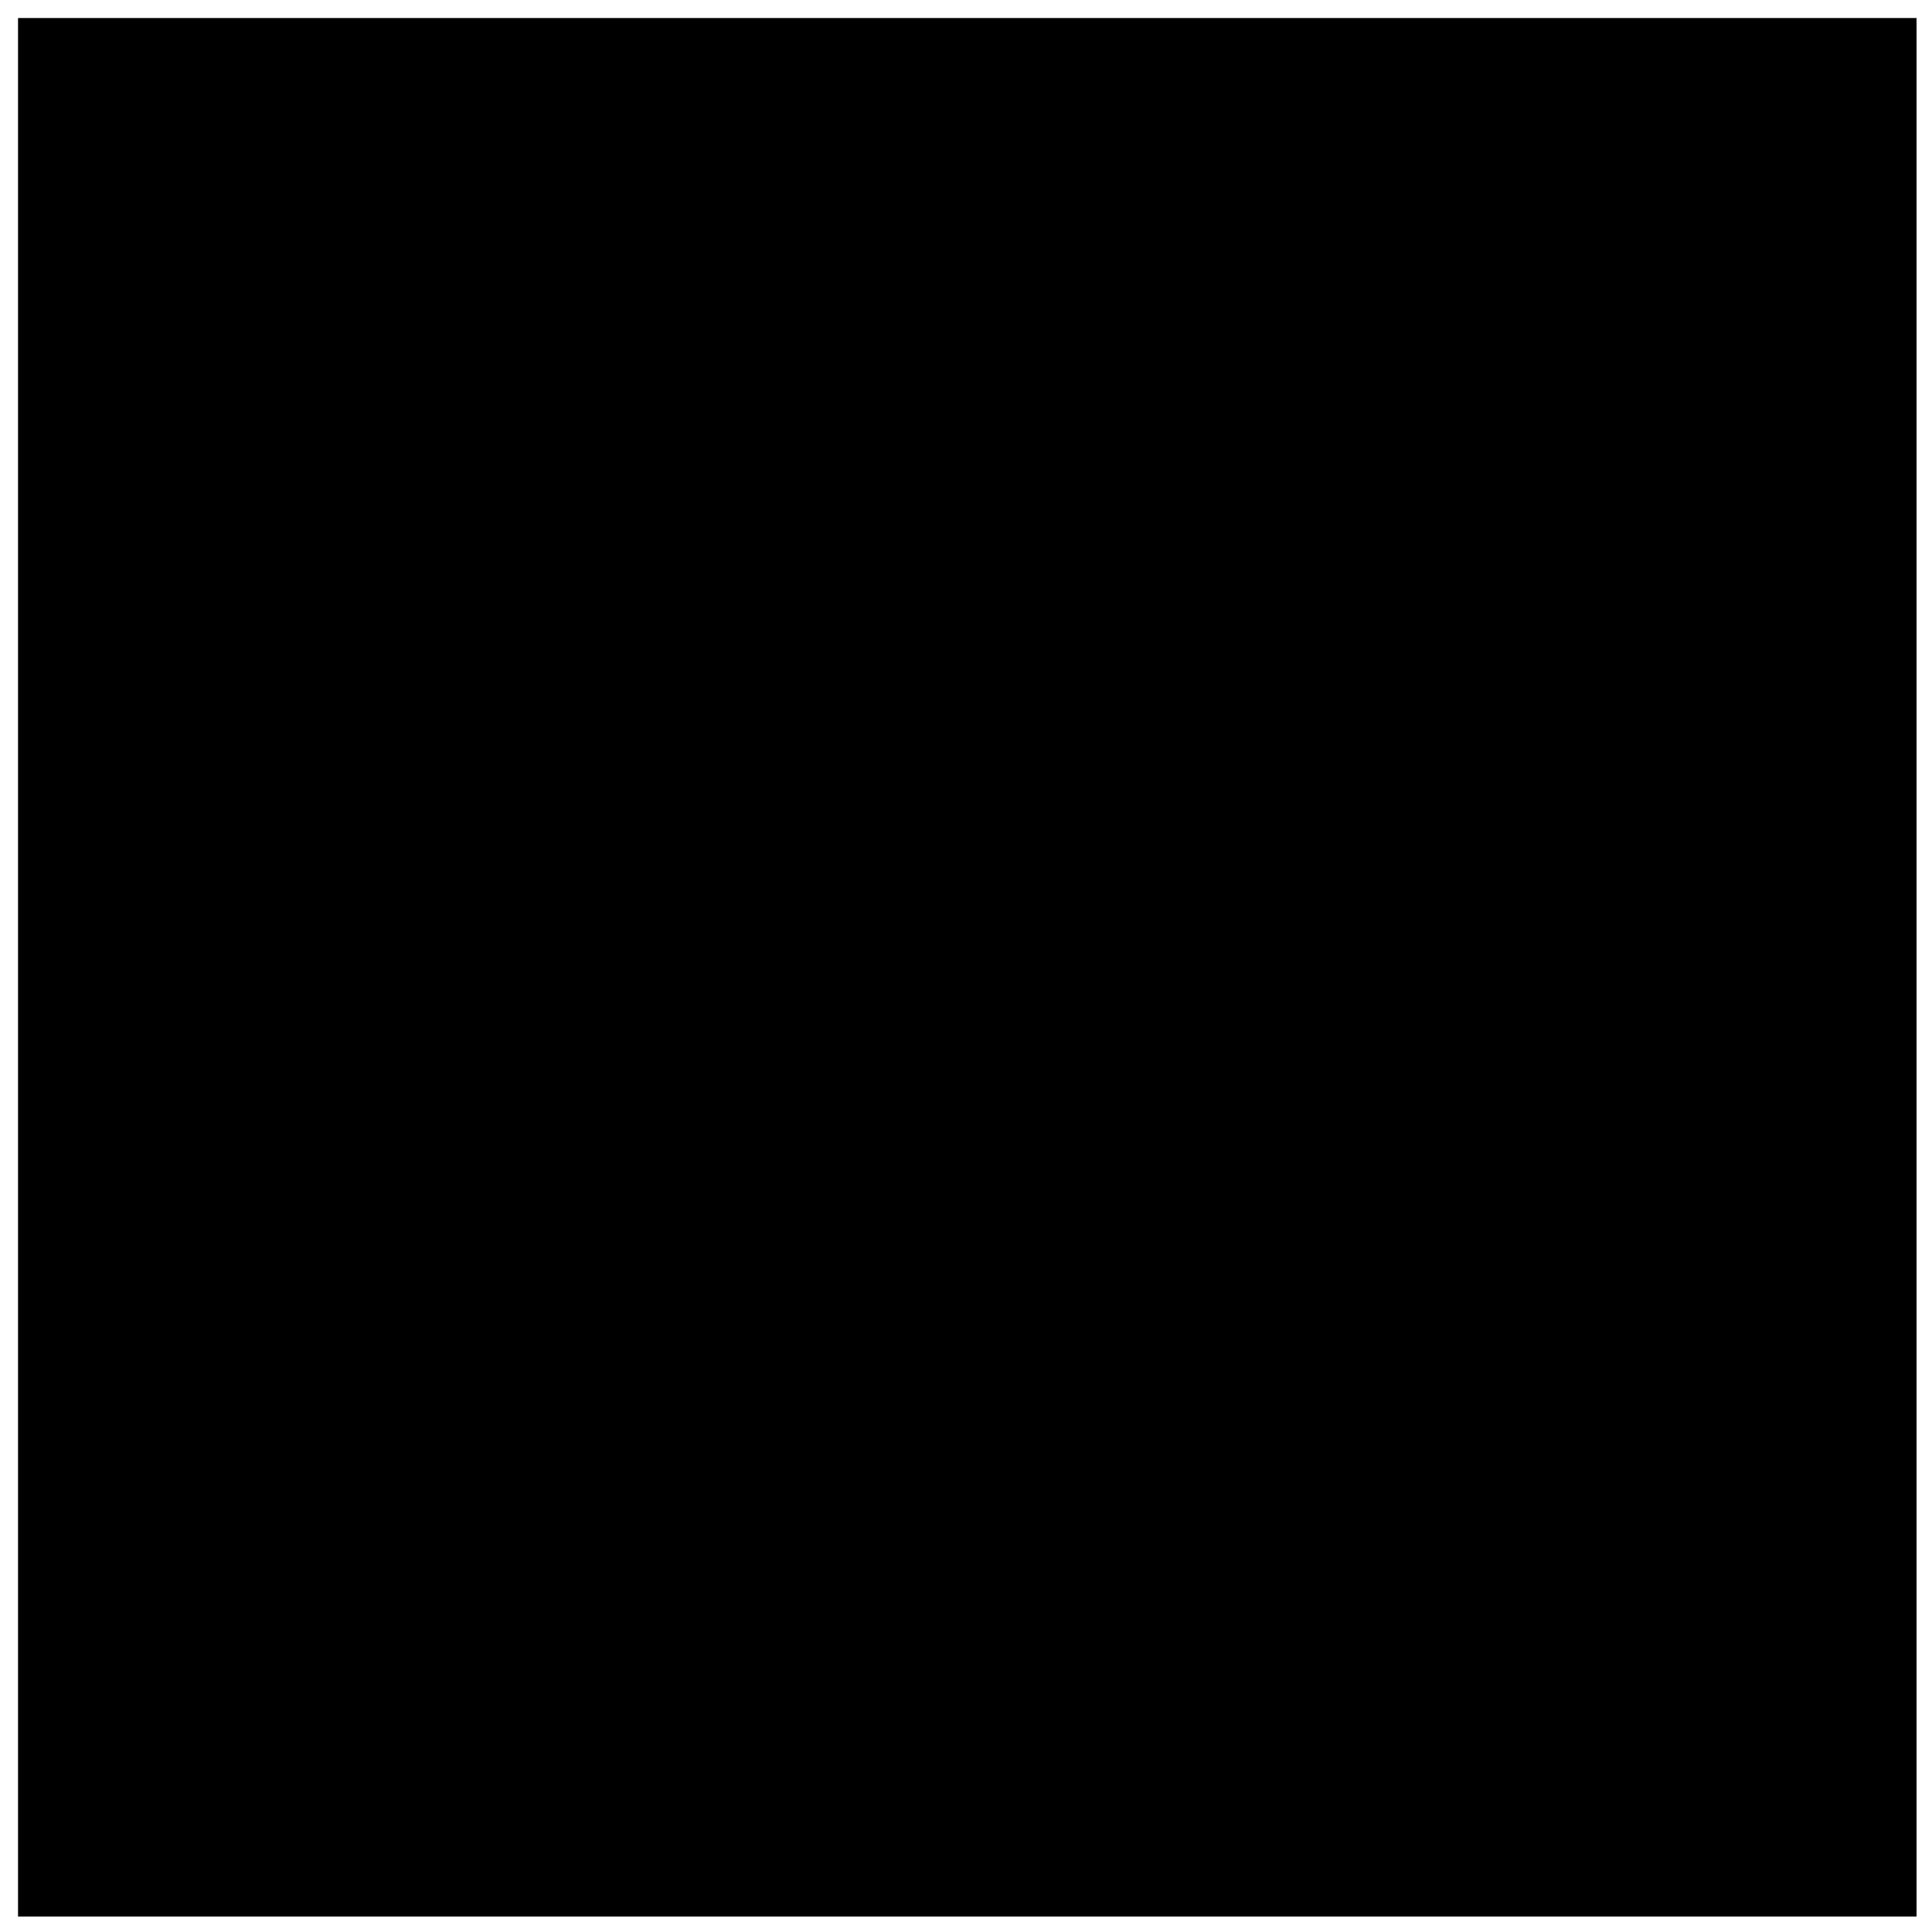
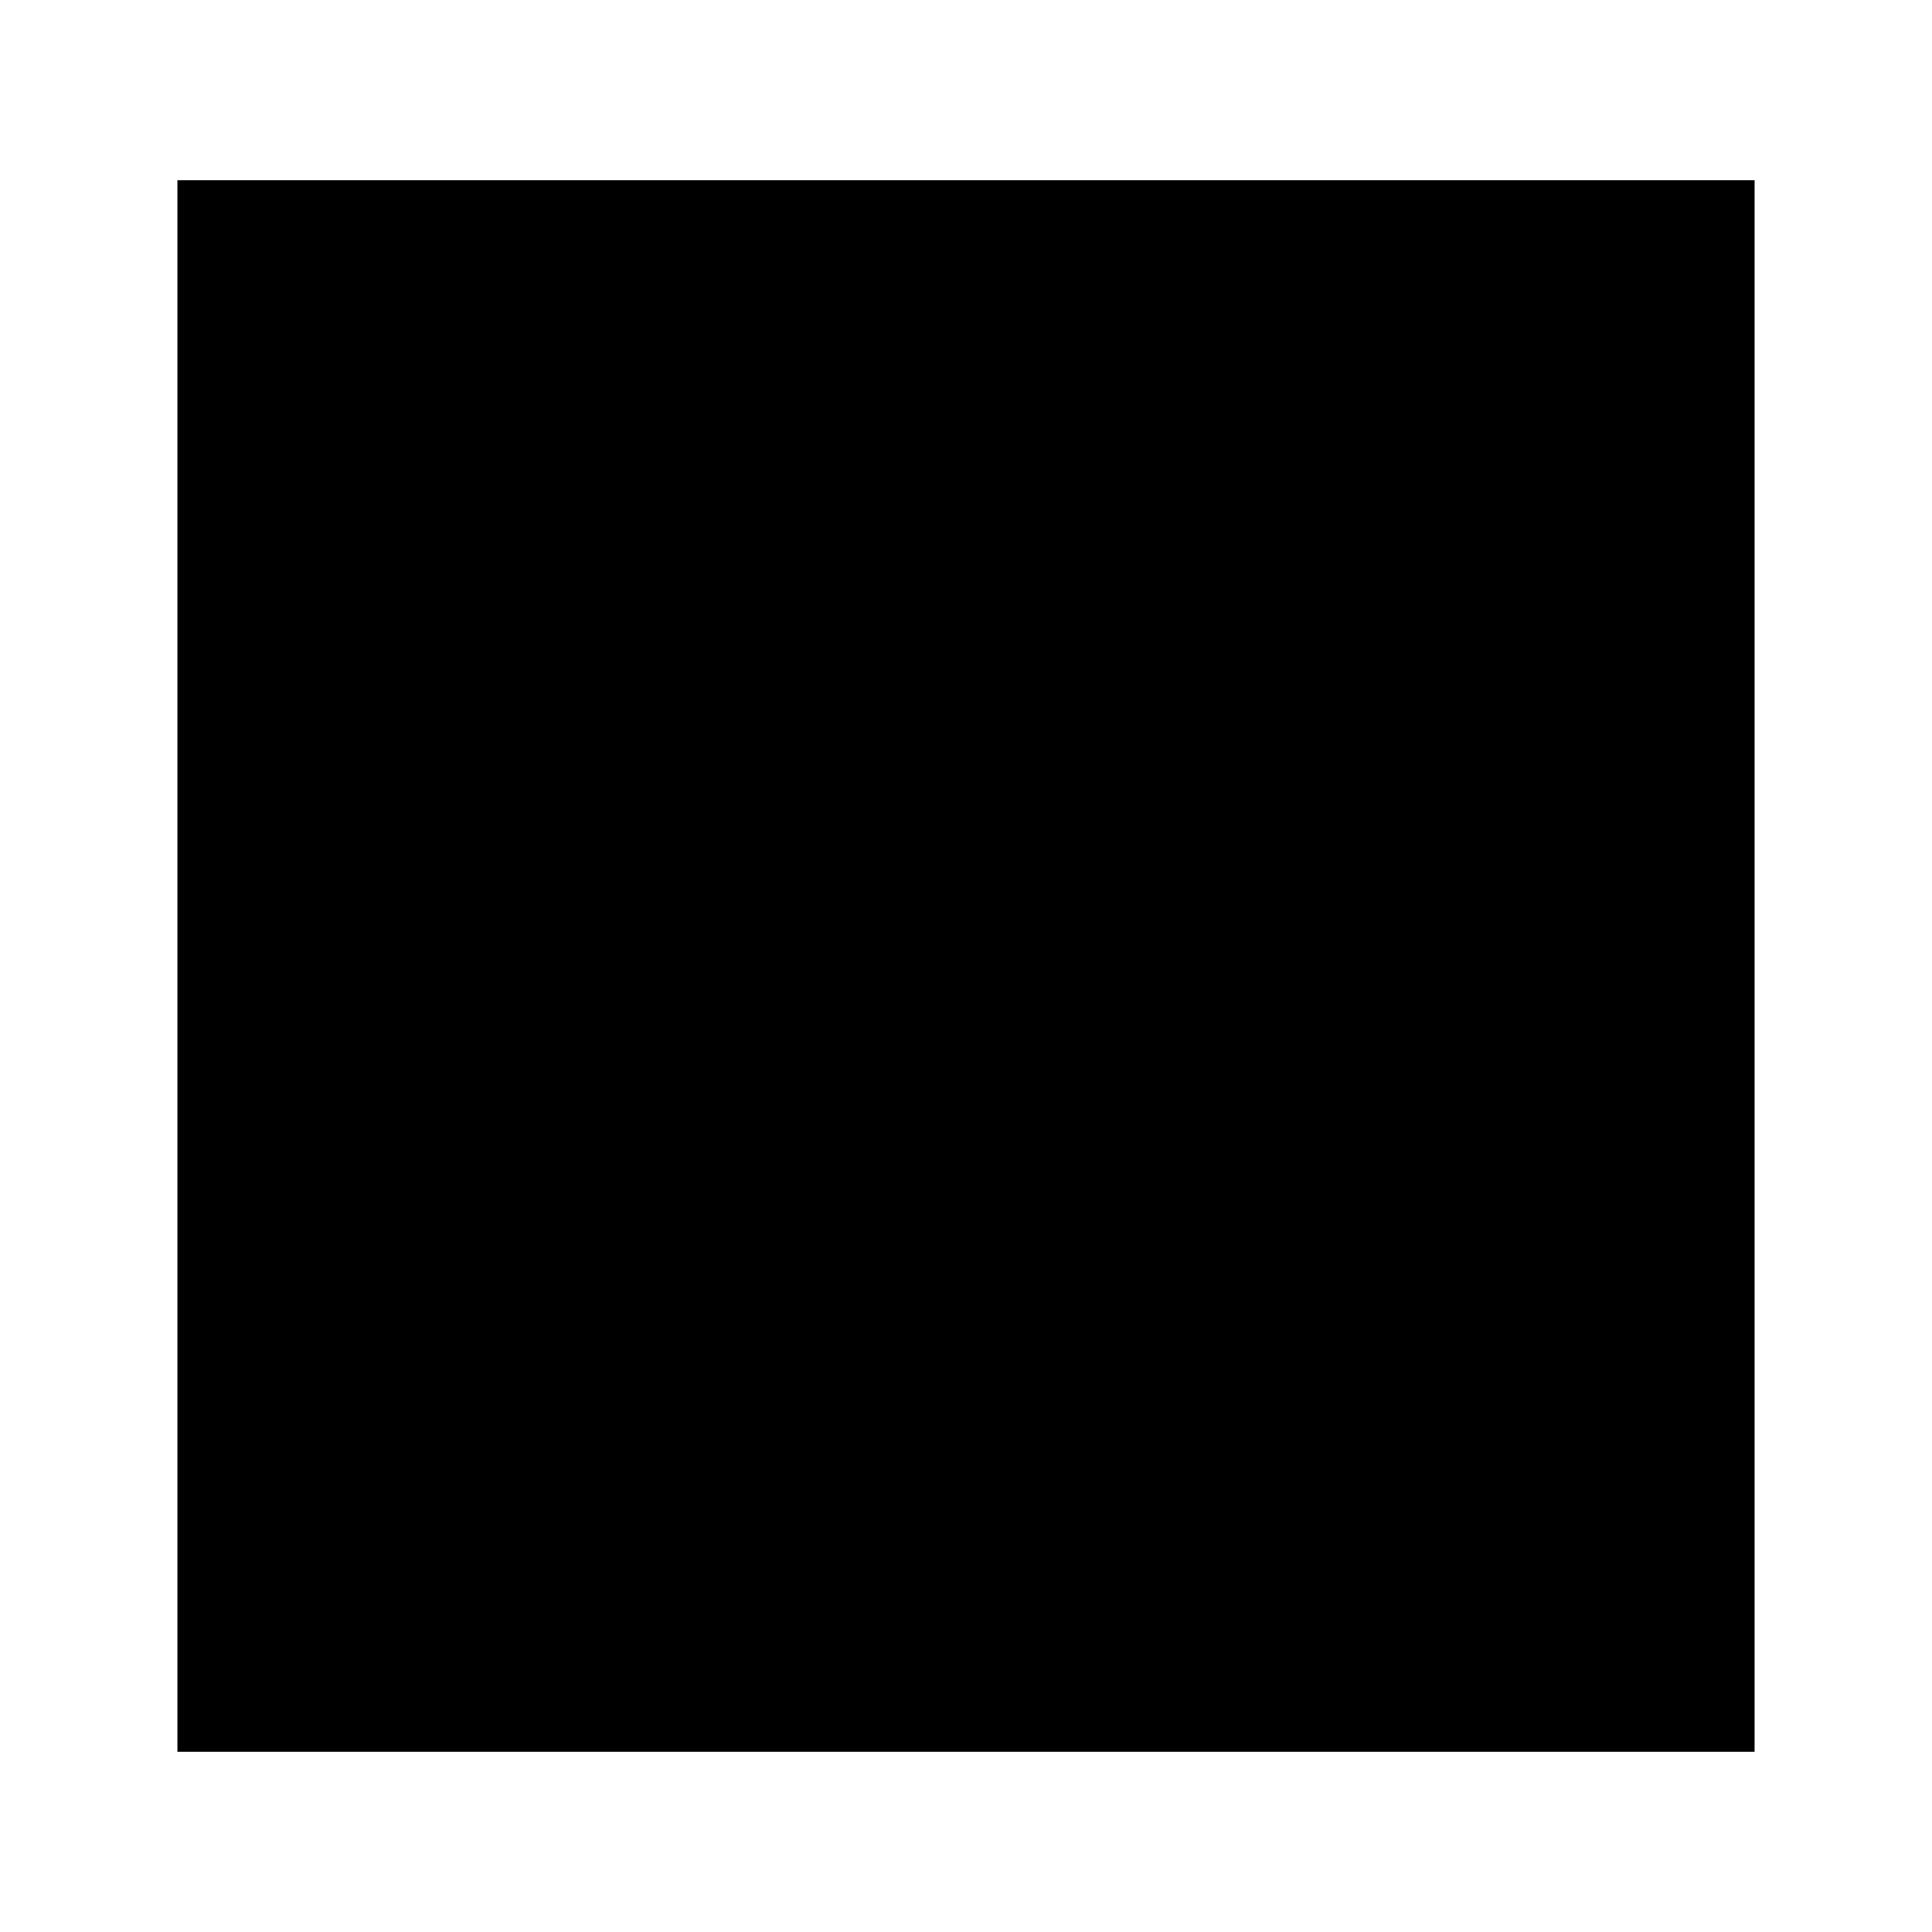
- <svg xmlns="http://www.w3.org/2000/svg" version="1.0" width="750pt" height="750pt" viewBox="0 0 750 750" preserveAspectRatio="xMidYMid meet">
-   <g transform="translate(0,750) scale(0.1,-0.1)" fill="#000000" stroke="none">
-     <path d="M70 3745 l0 -3685 3685 0 3685 0 0 3685 0 3685 -3685 0 -3685 0 0 -3685z" />
+ <svg xmlns="http://www.w3.org/2000/svg" version="1.0" width="1383pt" height="1383pt" viewBox="0 0 1383 1383" preserveAspectRatio="xMidYMid meet">
+   <g transform="translate(0,1383) scale(0.1,-0.1)" fill="#000000" stroke="none">
+     <path d="M1270 6915 l0 -5625 5645 0 5645 0 0 5625 0 5625 -5645 0 -5645 0 0 -5625z" />
  </g>
</svg>
